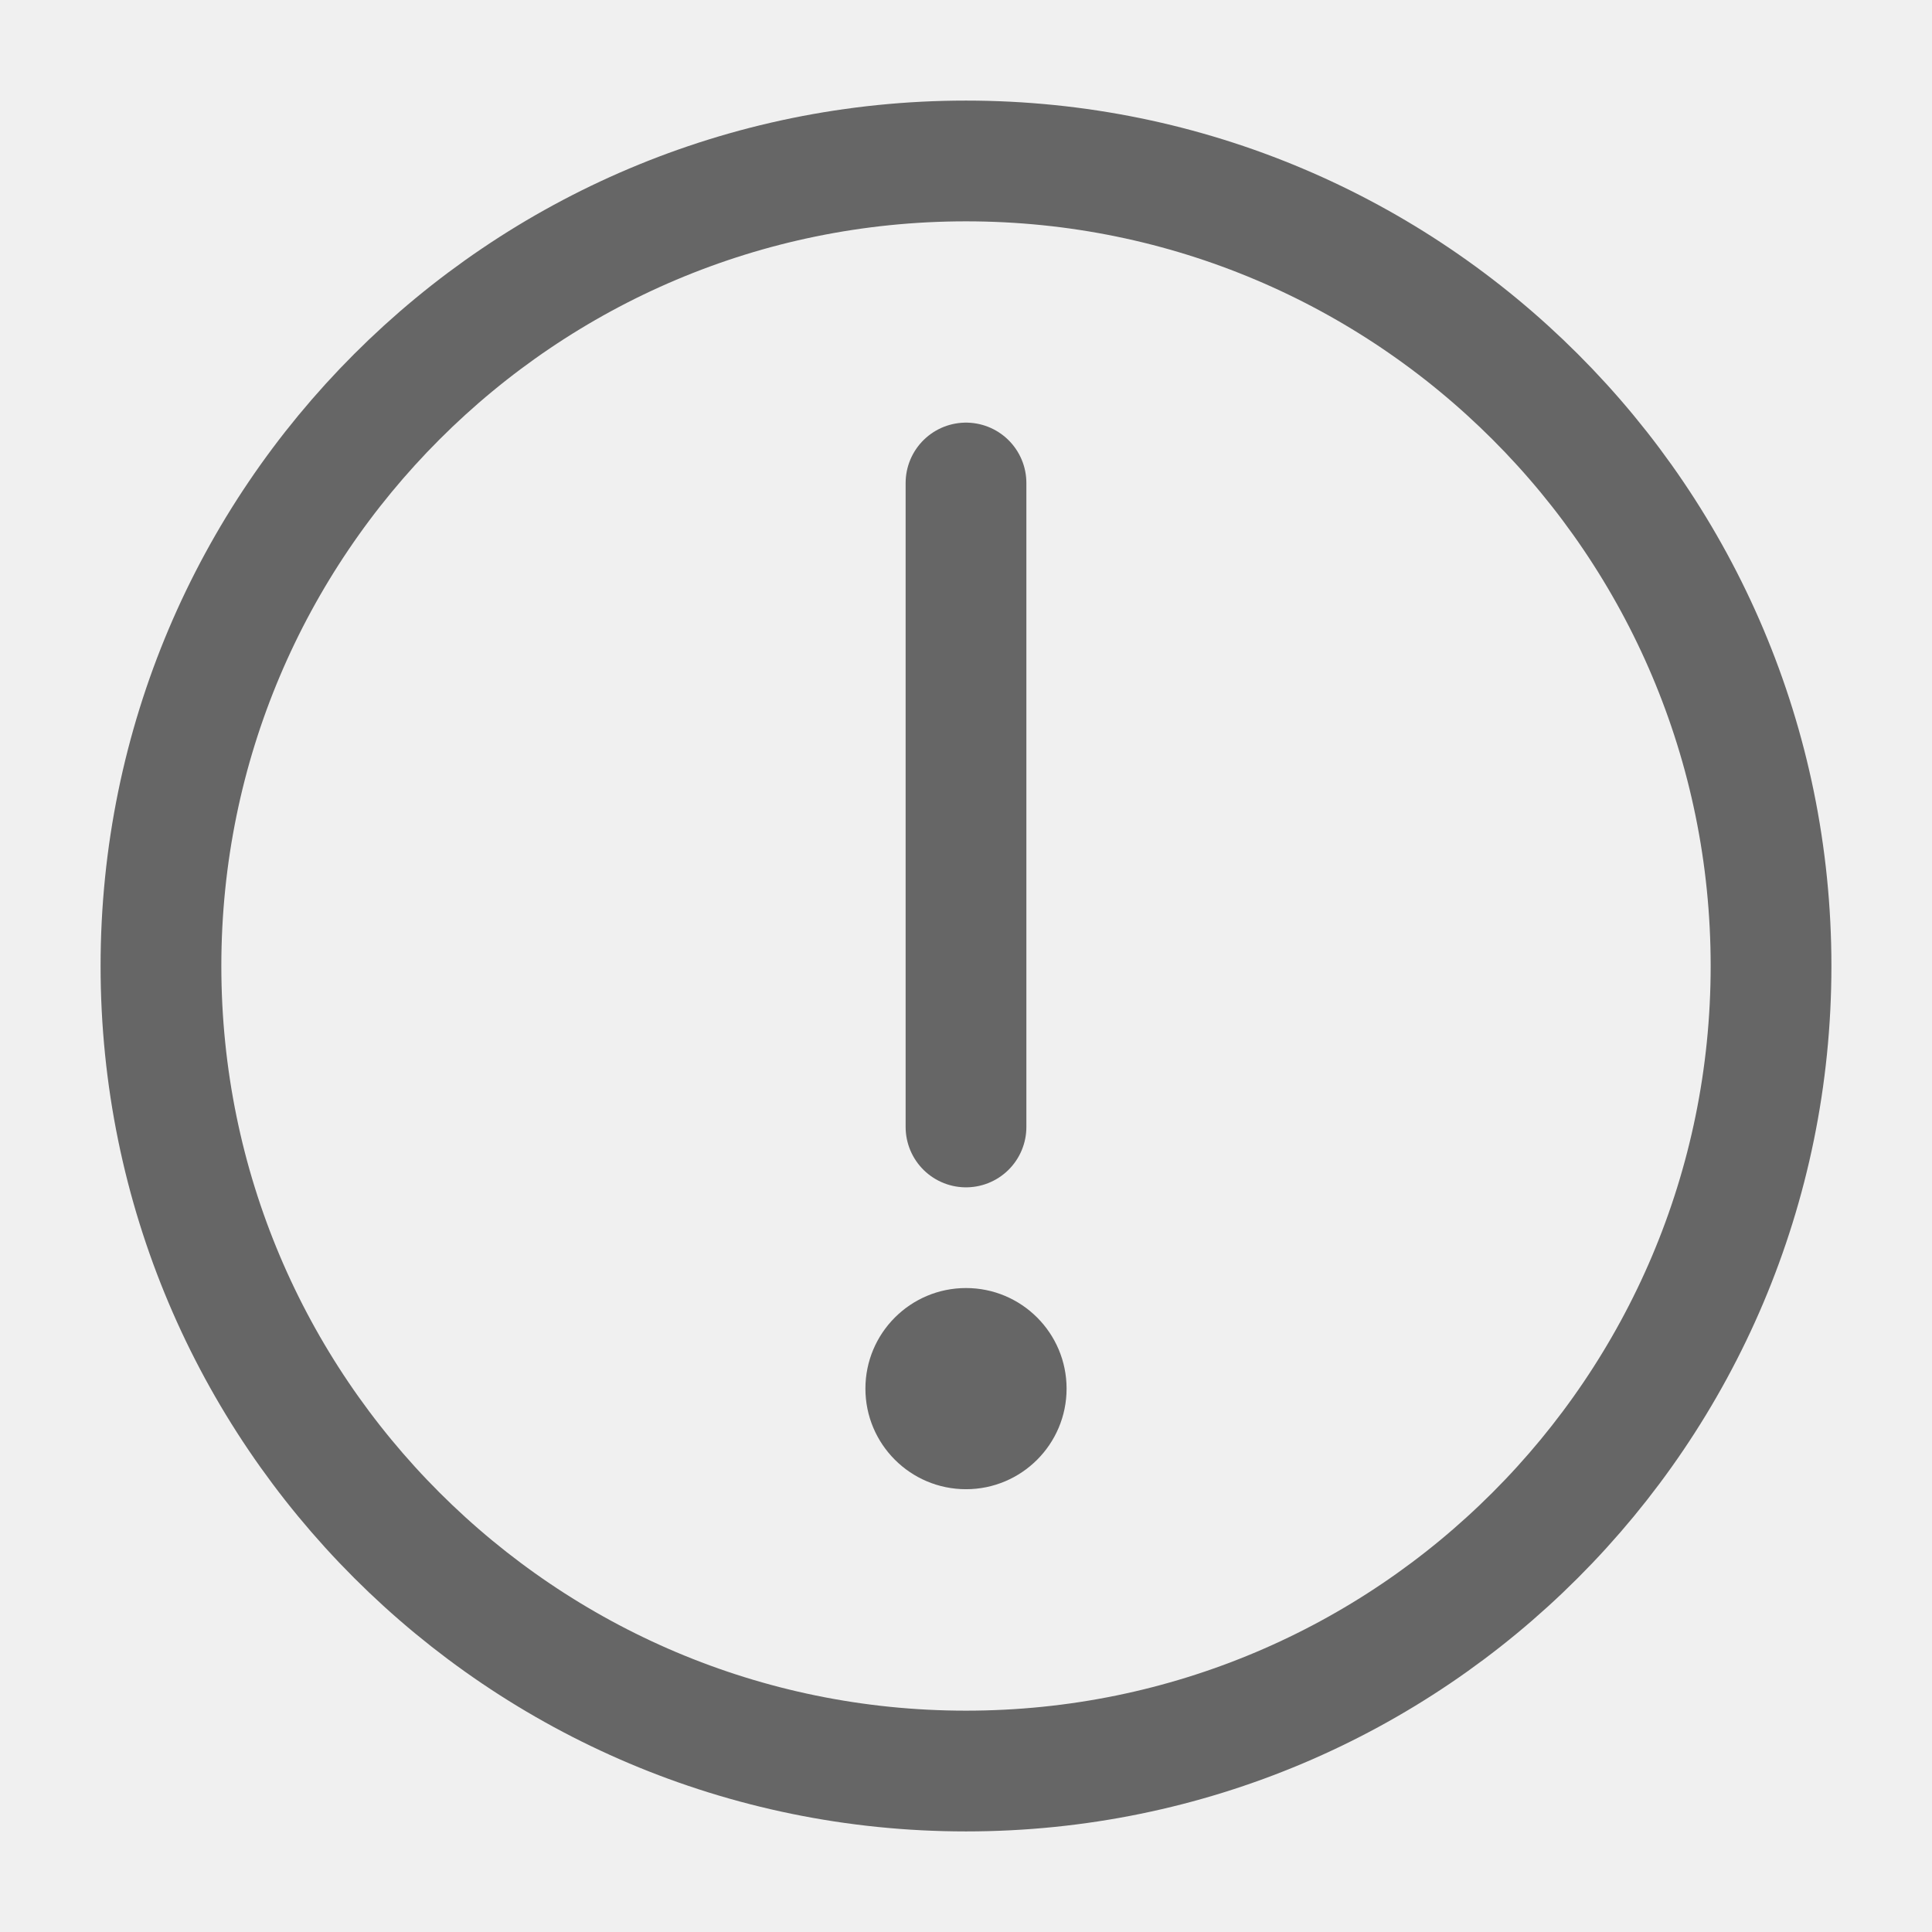
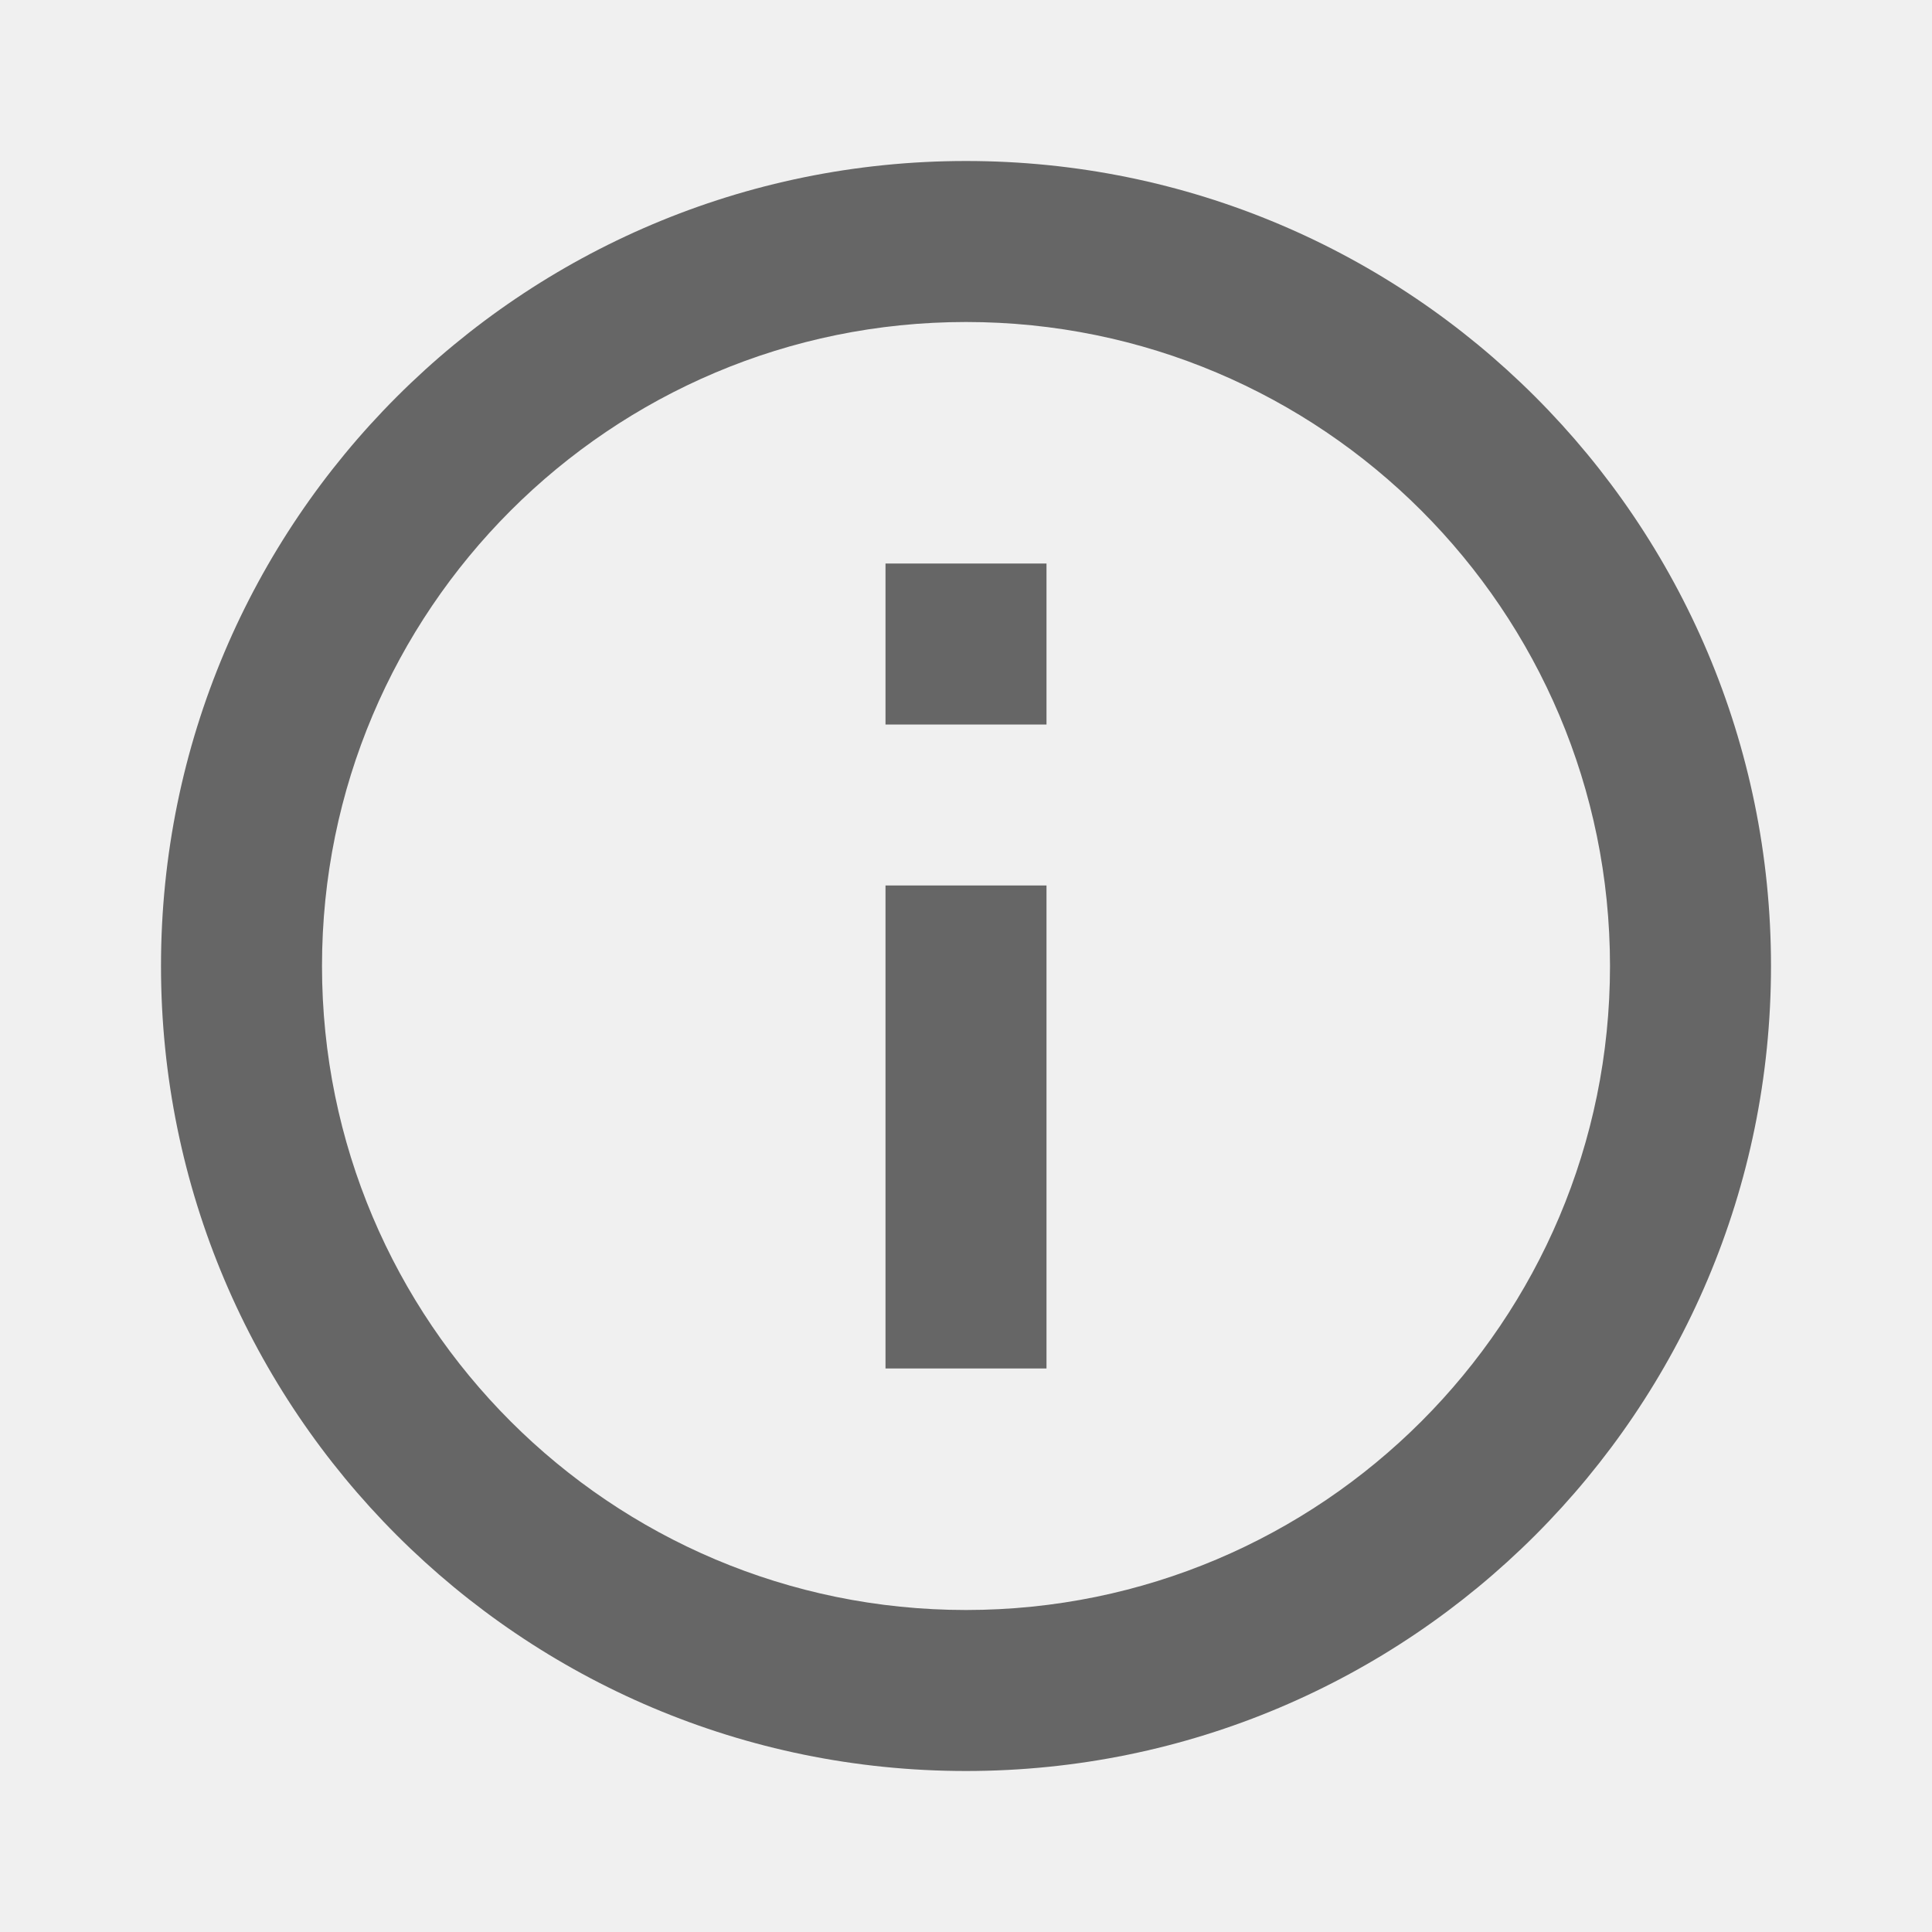
- <svg xmlns="http://www.w3.org/2000/svg" height="16" viewBox="0 0 16 16" width="16">
-   <g fill="none" fill-rule="evenodd">
-     <path d="m0 0h16v16h-16z" fill="#fff" fill-opacity=".01" fill-rule="nonzero" />
-     <path d="m8 14.667c1.841 0 3.508-.746 4.714-1.953 1.206-1.206 1.953-2.873 1.953-4.714s-.746-3.508-1.953-4.714c-1.206-1.206-2.873-1.953-4.714-1.953s-3.508.746-4.714 1.953c-1.206 1.206-1.953 2.873-1.953 4.714s.746 3.508 1.953 4.714c1.206 1.206 2.873 1.953 4.714 1.953z" stroke="#666" stroke-linejoin="round" />
-     <path d="m8 12.333c.46 0 .833-.373.833-.833s-.373-.833-.833-.833-.833.373-.833.833.373.833.833.833z" fill="#666" />
-     <path d="m8 4v5.333" stroke="#666" stroke-linecap="round" stroke-linejoin="round" />
-   </g>
+ <svg xmlns="http://www.w3.org/2000/svg" viewBox="0 0 24 24" width="16" height="16">
+   <path fill="none" d="M0 0h24v24H0z" />
+   <path d="M12 22C6.477 22 2 17.523 2 12S6.477 2 12 2s10 4.477 10 10-4.477 10-10 10zm0-2a8 8 0 1 0 0-16 8 8 0 0 0 0 16zM11 7h2v2h-2V7zm0 4h2v6h-2v-6z" fill="rgba(102,102,102,1)" />
</svg>
